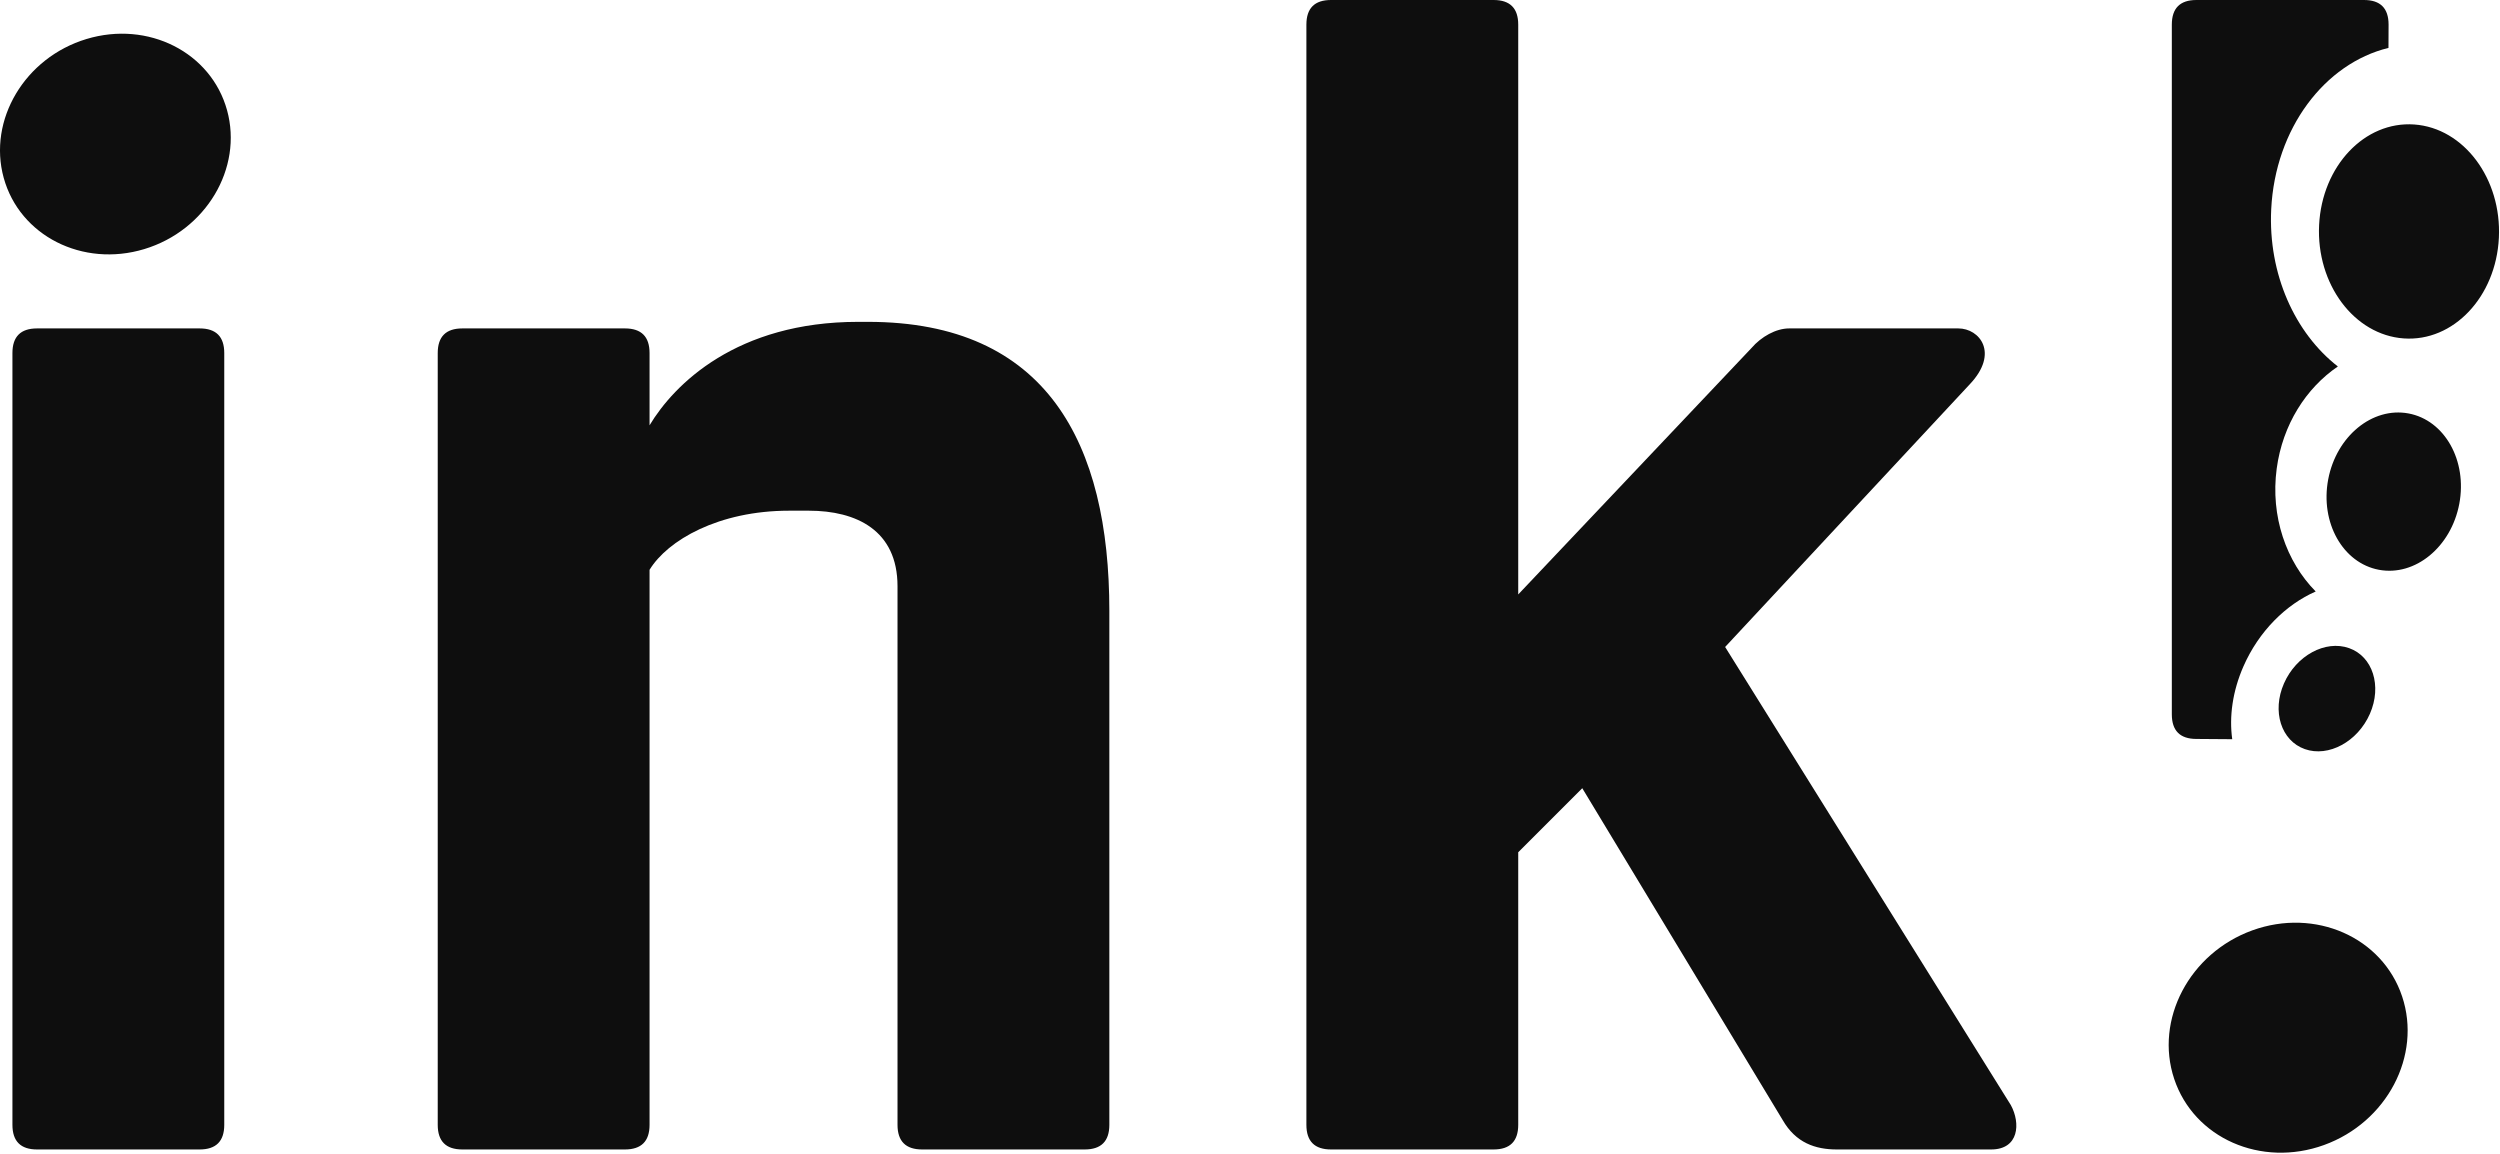
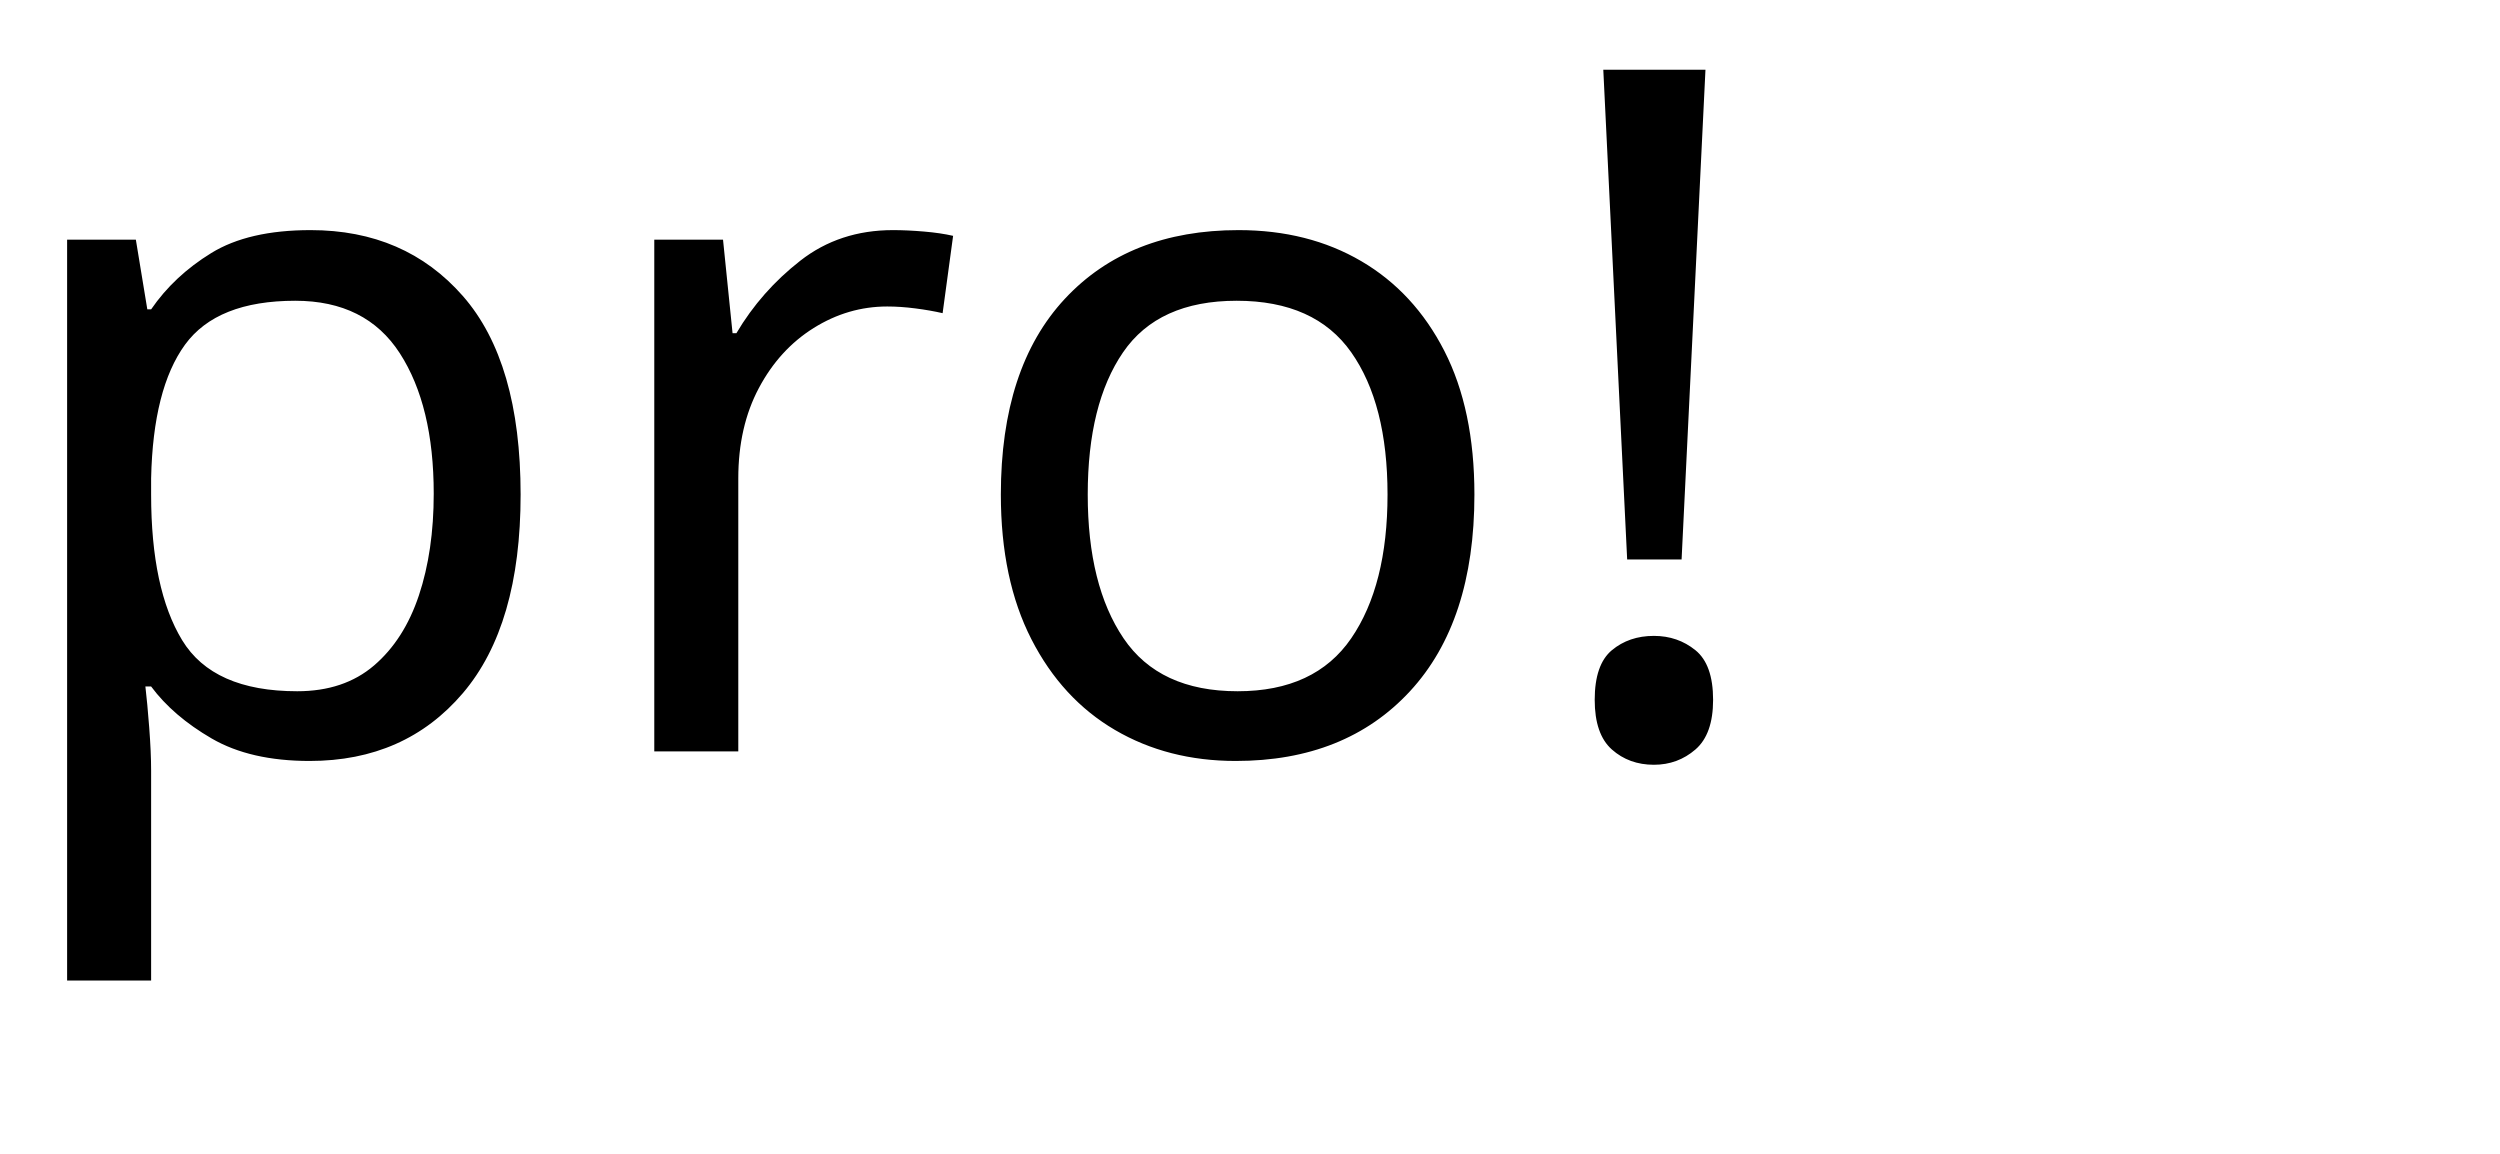
- <svg xmlns="http://www.w3.org/2000/svg" width="100%" height="100%" viewBox="0 0 2011 928" version="1.1" xml:space="preserve" style="fill-rule:evenodd;clip-rule:evenodd;stroke-linejoin:round;stroke-miterlimit:1.414;">
-   <g>
-     <path id="inc" d="M1811.78,748.385c-50.595,18.311 -78.758,71.865 -62.852,119.517c15.906,47.653 69.897,71.474 120.492,53.164c50.595,-18.311 78.758,-71.865 62.852,-119.518c-15.906,-47.652 -69.897,-71.474 -120.492,-53.163Zm-1651.2,-484.206c13.209,0.001 19.813,6.605 19.813,19.814l0,620.821c0,13.209 -6.604,19.813 -19.813,19.814l-130.769,0c-13.209,0 -19.814,-6.605 -19.814,-19.814l0,-620.821c0,-13.209 6.605,-19.813 19.814,-19.814l130.769,0Zm537.605,-5.283c143.978,0 194.171,97.746 194.171,232.478l0,413.44c0,13.209 -6.604,19.813 -19.813,19.814l-130.769,0c-13.209,0 -19.813,-6.605 -19.813,-19.814l0,-433.254c0,-44.91 -33.022,-60.761 -71.329,-60.761l-15.85,0c-56.799,0 -97.747,23.776 -112.277,47.552l0,446.463c0,13.209 -6.604,19.813 -19.813,19.814l-130.769,0c-13.209,0 -19.813,-6.605 -19.813,-19.814l0,-620.821c0,-13.209 6.604,-19.813 19.813,-19.814l130.769,0c13.209,0.001 19.813,6.605 19.813,19.814l0,58.119c19.814,-33.022 70.008,-83.216 167.754,-83.216l7.926,0Zm503.261,-258.896c13.21,0 19.814,6.605 19.814,19.813l0,458.352l187.567,-198.135c7.925,-9.246 19.813,-15.85 30.381,-15.851l136.052,0c17.173,0.001 33.022,19.814 9.246,44.911l-196.813,211.343l229.836,368.53c7.925,14.53 6.604,35.664 -15.851,35.665l-124.164,0c-17.172,0 -33.023,-5.284 -43.59,-23.776l-161.149,-266.822l-51.515,51.515l0,219.269c0,13.209 -6.604,19.813 -19.814,19.814l-130.768,0c-13.209,0 -19.814,-6.605 -19.814,-19.814l0,-885.001c0,-13.208 6.604,-19.813 19.814,-19.813l130.768,0Zm-1131.88,31.383c-49.584,14.992 -79.423,65.023 -66.591,111.655c12.833,46.631 63.507,72.319 113.092,57.326c49.585,-14.992 79.423,-65.023 66.591,-111.654c-12.832,-46.632 -63.507,-72.319 -113.092,-57.327Z" style="fill:#0e0e0e;" />
-     <path d="M1795.61,594.617l-28.783,-0.213c-13.209,0 -19.813,-6.605 -19.813,-19.814l0,-554.777c0,-13.208 6.604,-19.813 19.813,-19.813l134.732,0c13.209,0 19.813,6.605 19.813,19.813l-0.081,18.721c-51.238,12.482 -91.137,64.695 -94.329,129.8c-2.564,52.29 19.2,99.658 53.607,126.46c-25.633,17.438 -44.472,46.887 -49.193,82.159c-5.141,38.403 7.648,74.783 31.364,98.837c-23.939,10.508 -45.741,31.983 -58.147,60.301c-8.77,20.019 -11.509,40.408 -8.983,58.526Z" style="fill:#0e0e0e;" />
-     <path d="M1837.23,549.753c-9.822,22.417 -2.309,46.088 16.766,52.827c19.074,6.738 42.534,-5.992 52.356,-28.41c9.821,-22.418 2.308,-46.089 -16.766,-52.827c-19.075,-6.739 -42.535,5.992 -52.356,28.41Zm35.572,-164.125c-6.558,34.707 11.744,67.29 40.844,72.716c29.1,5.426 58.05,-18.347 64.607,-53.054c6.558,-34.707 -11.744,-67.29 -40.844,-72.716c-29.1,-5.425 -58.05,18.347 -64.607,53.054Zm-7.312,-204.559c-2.328,47.49 28.18,88.336 68.085,91.158c39.905,2.821 74.194,-33.443 76.522,-80.933c2.329,-47.49 -28.179,-88.336 -68.084,-91.158c-39.906,-2.821 -74.194,33.444 -76.523,80.933Z" style="fill:#0e0e0e;" />
-   </g>
+ <svg xmlns="http://www.w3.org/2000/svg" width="100%" height="100%" viewBox="0 0 2011 928" version="1.1" xml:space="preserve" style="fill-rule:evenodd;clip-rule:evenodd;stroke-linejoin:round;stroke-miterlimit:1.414;" id="svg32">
+   <defs id="defs36" />
+   <text xml:space="preserve" style="font-size:768px;line-height:1.25;font-family:'Vast Shadow';-inkscape-font-specification:'Vast Shadow'" x="-11.298" y="604.43" id="text42">
+     <tspan id="tspan40" x="-11.298" y="604.43" style="font-size:768px">pro!</tspan>
+   </text>
</svg>
